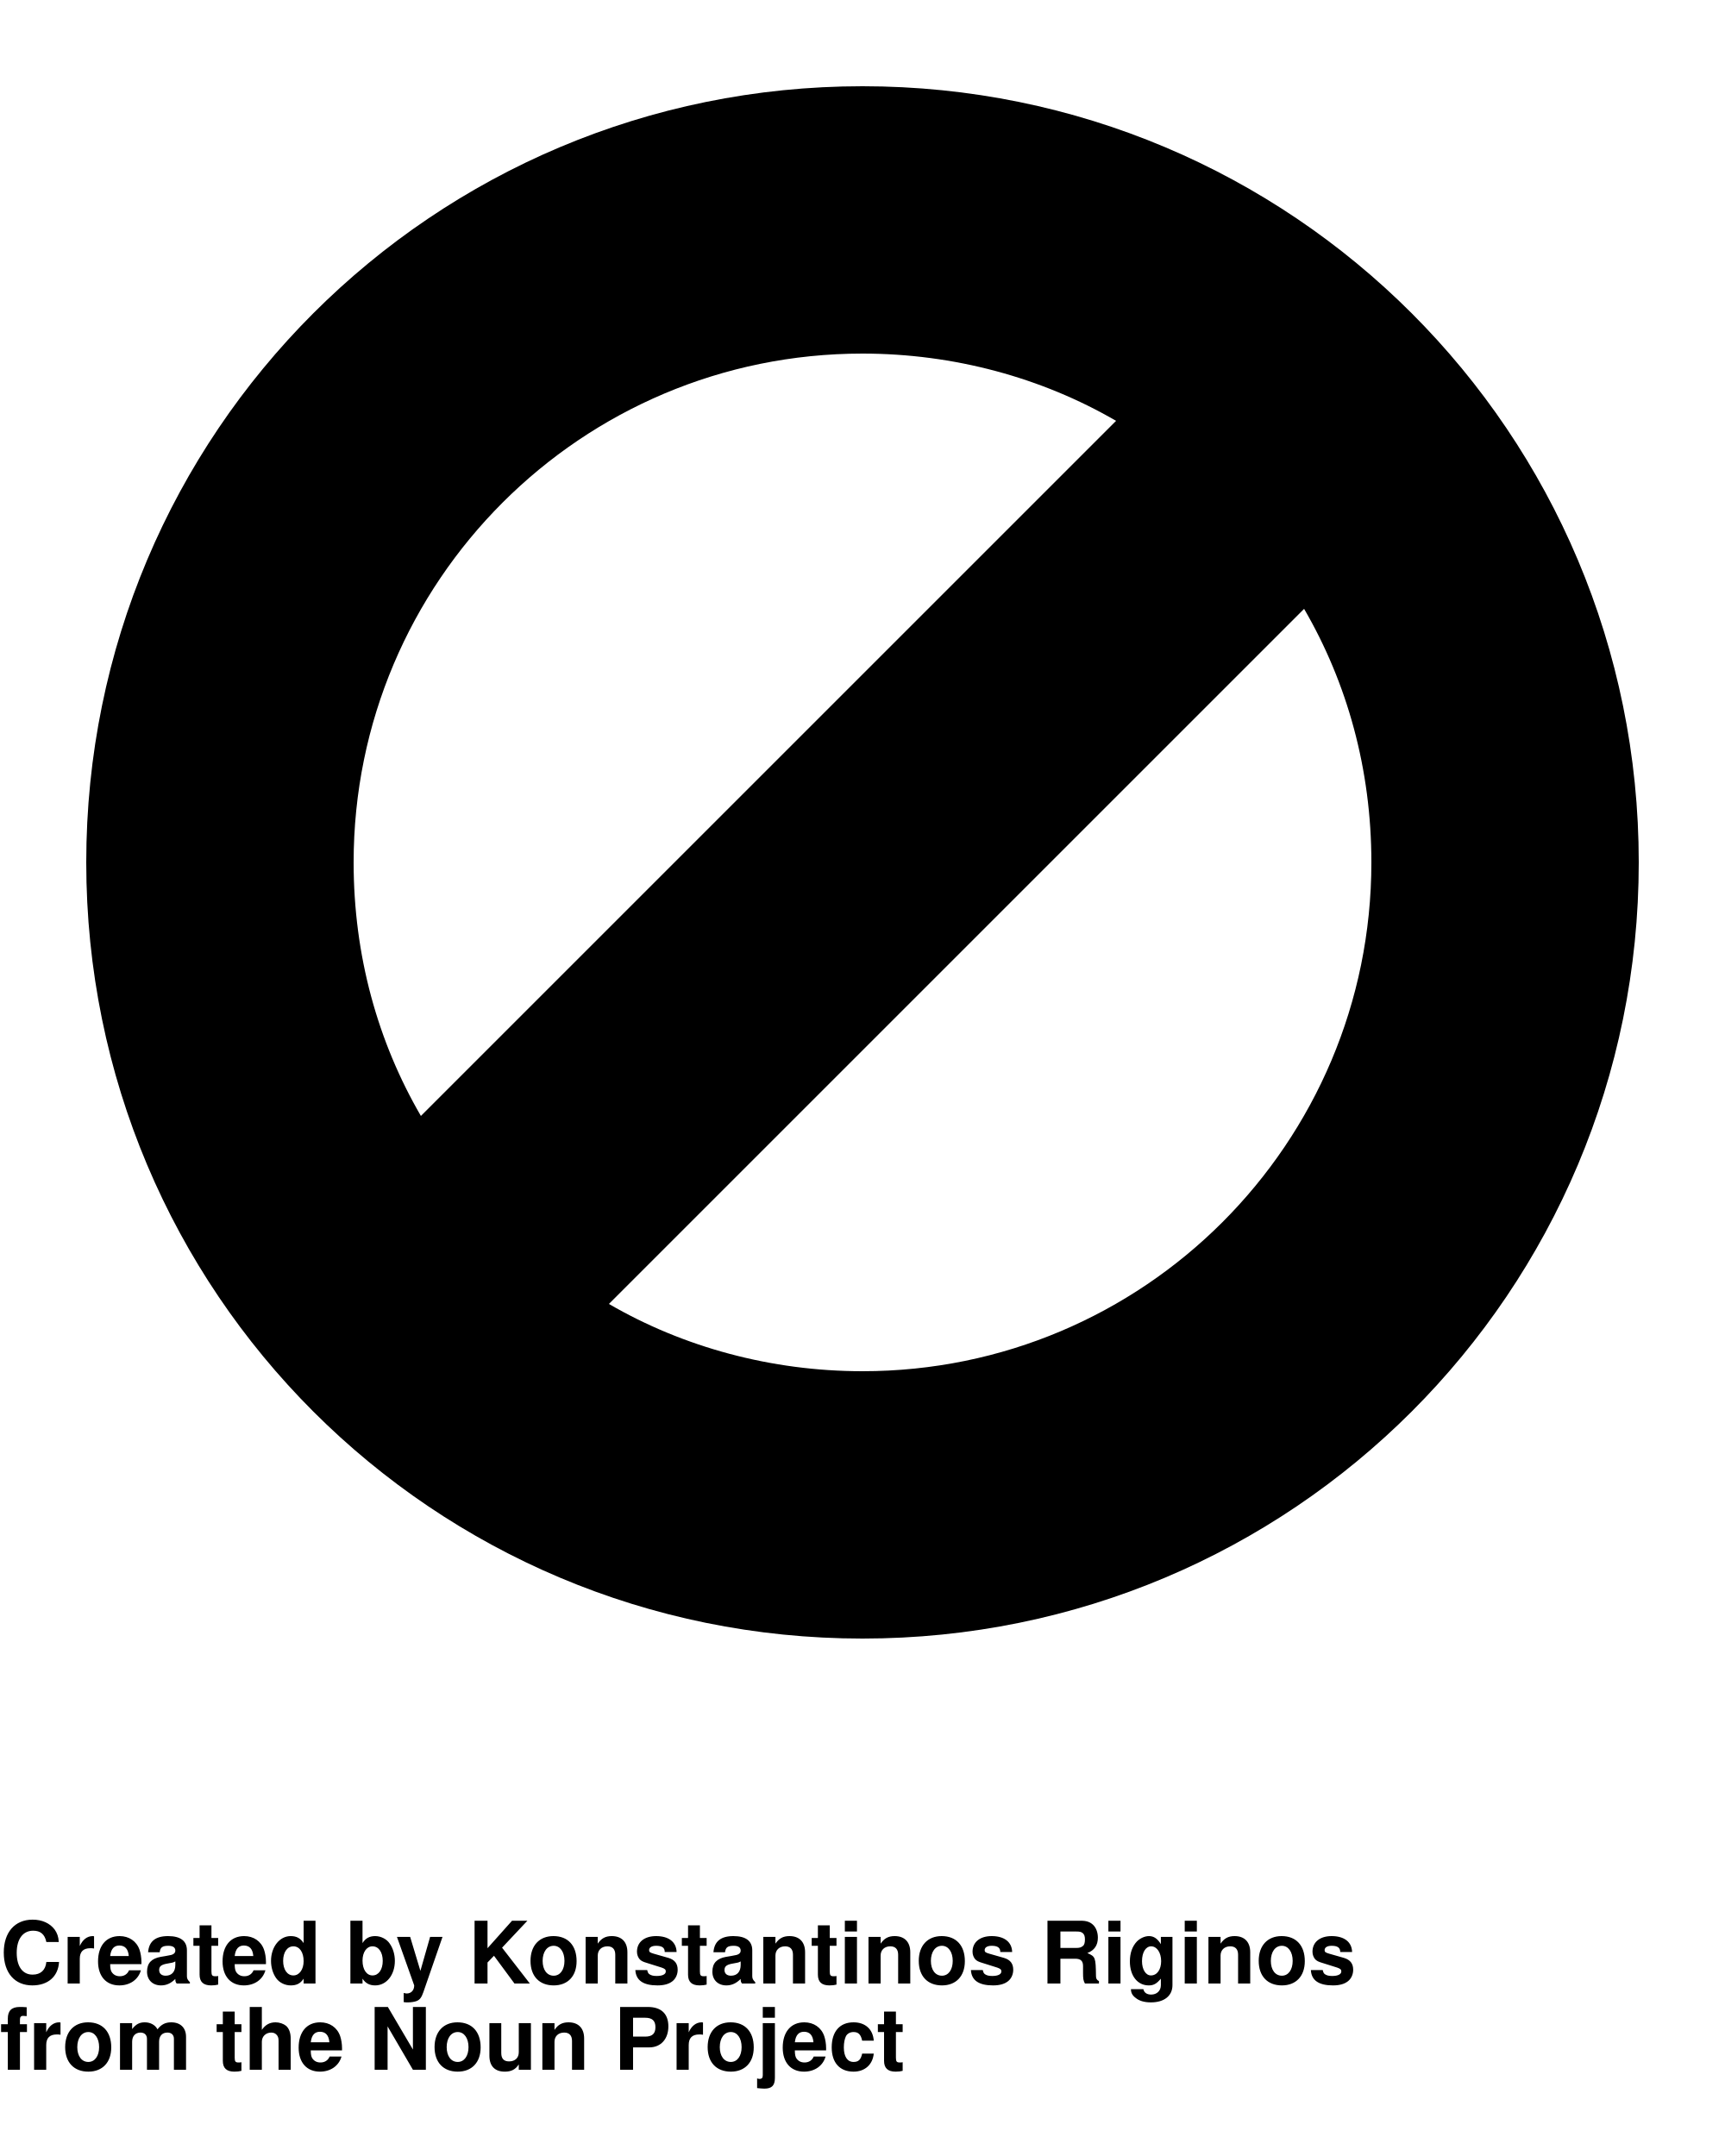
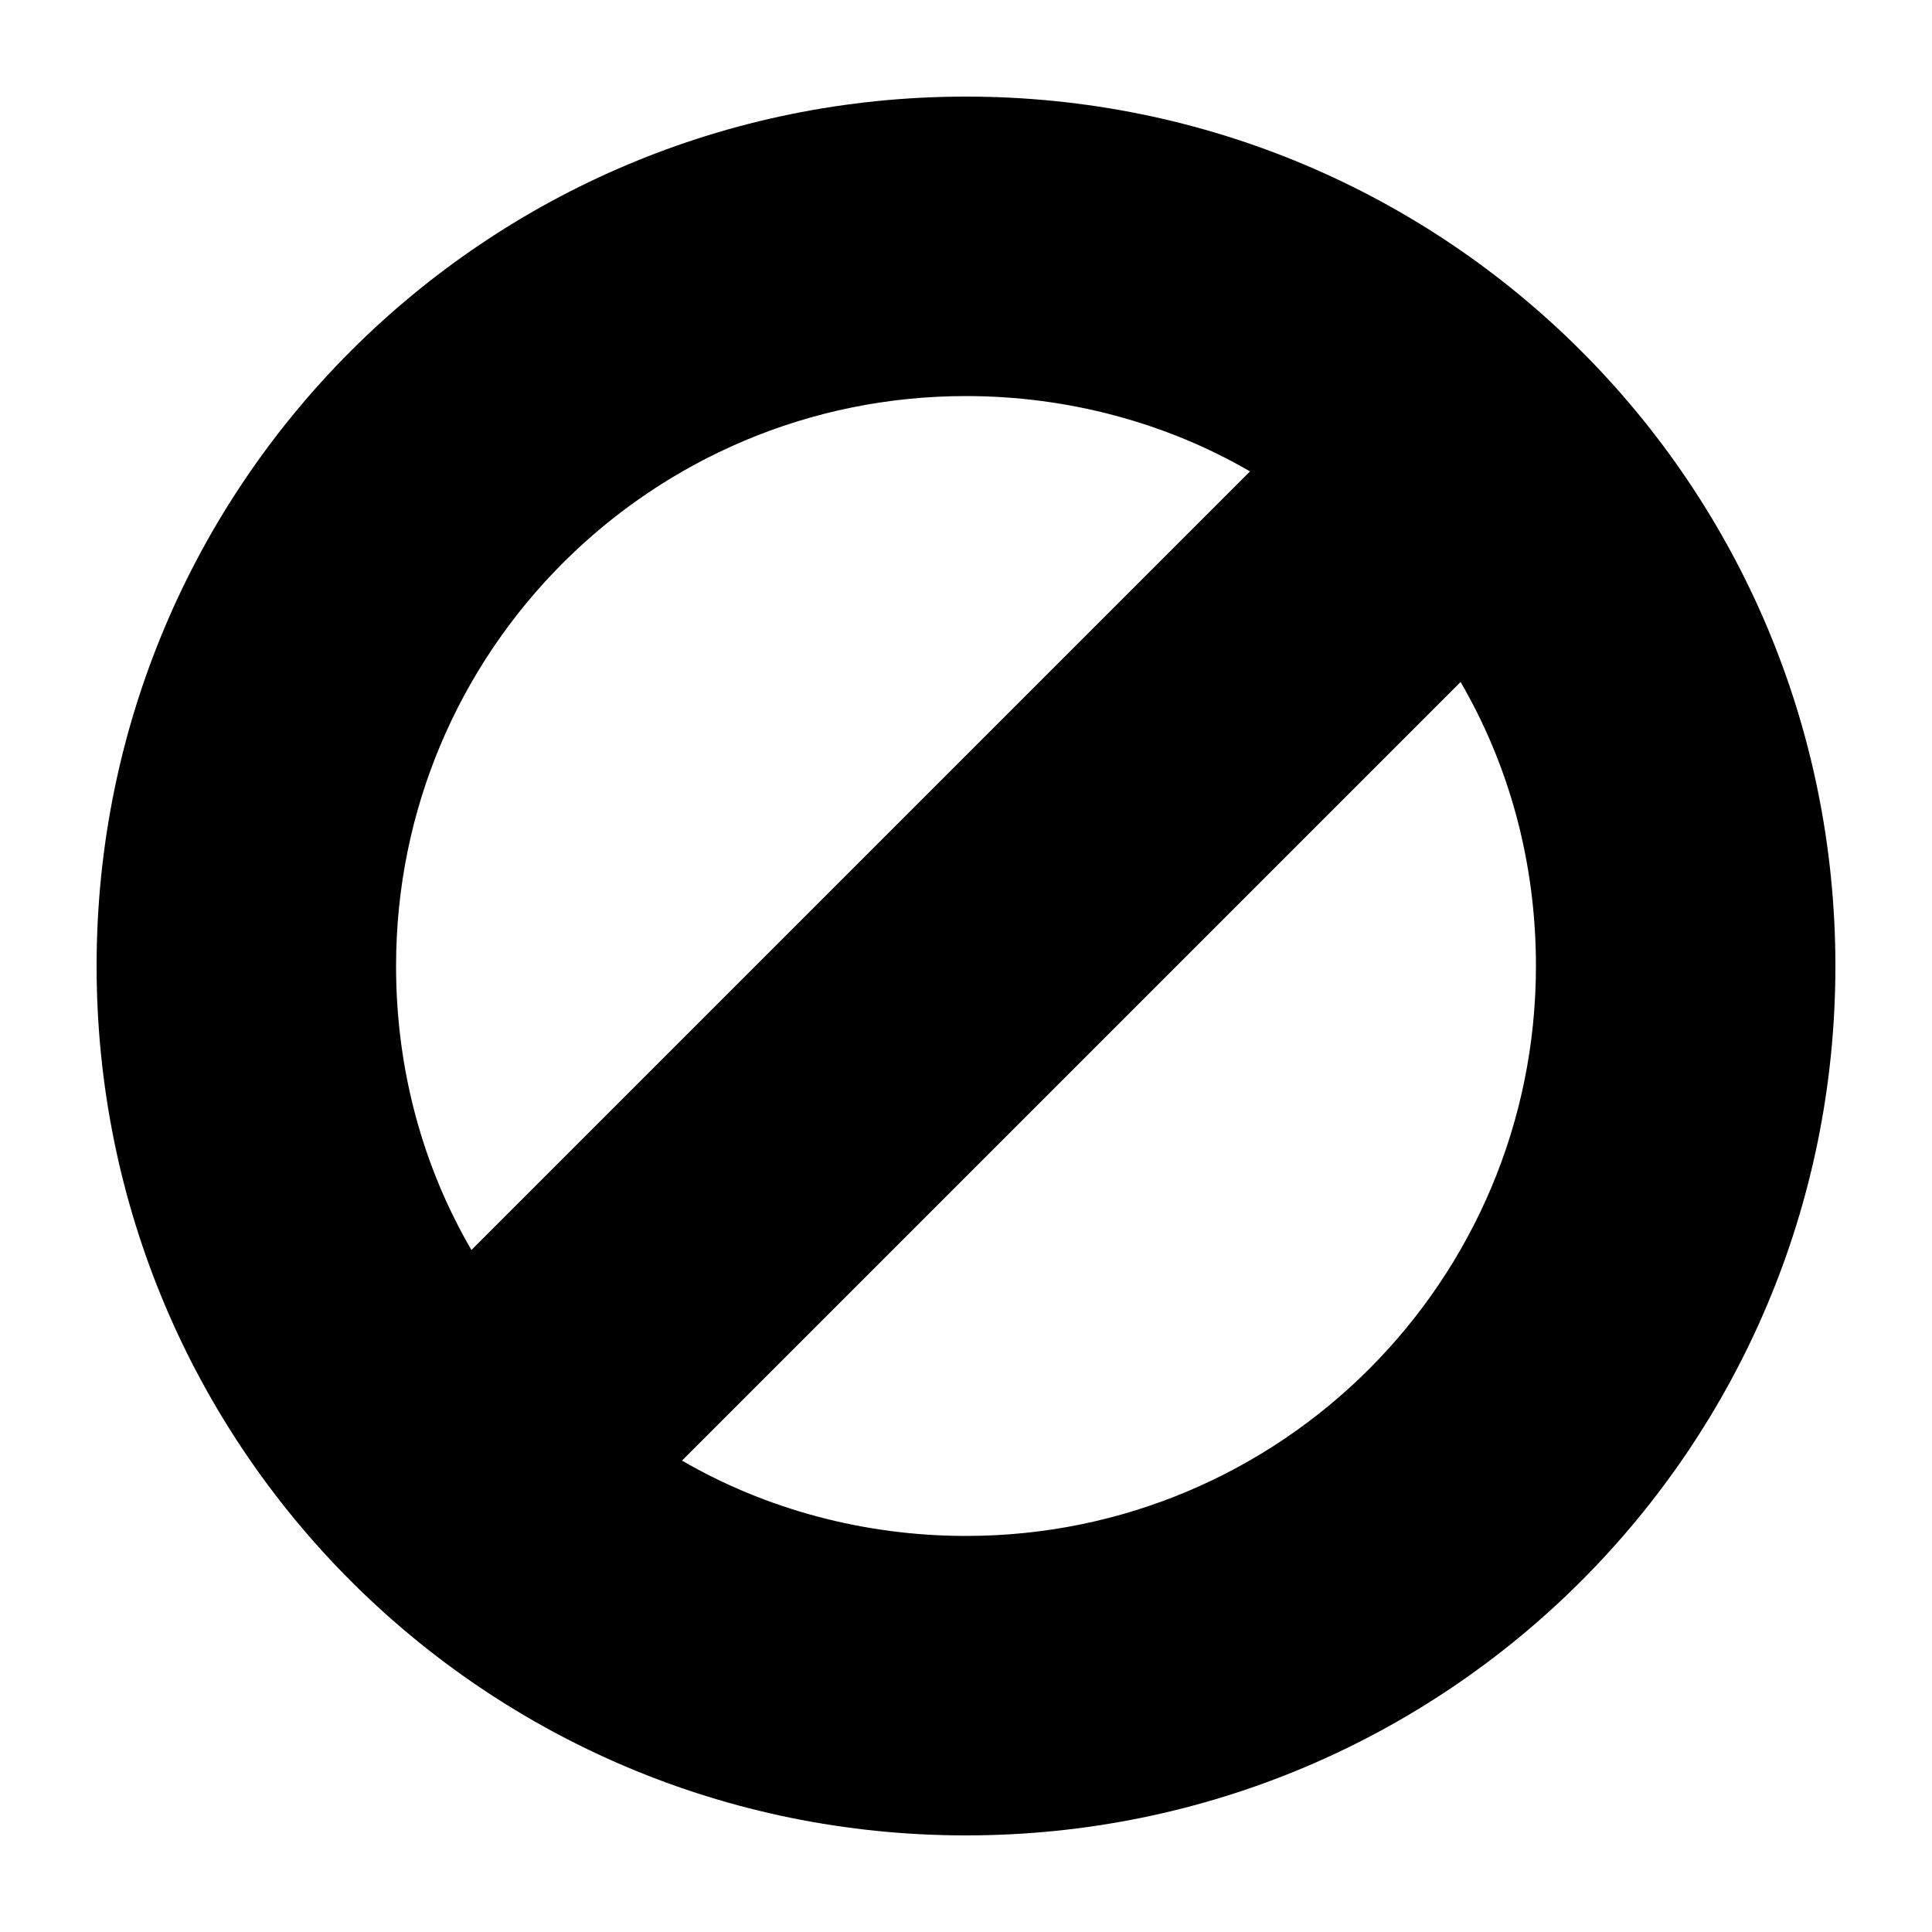
- <svg xmlns="http://www.w3.org/2000/svg" version="1.1" x="0px" y="0px" viewBox="0 0 100 125" enable-background="new 0 0 100 100" xml:space="preserve">
+ <svg xmlns="http://www.w3.org/2000/svg" version="1.1" x="0px" y="0px" viewBox="0 0 100 100" enable-background="new 0 0 100 100" xml:space="preserve">
  <path d="M50,5C25.1,5,5,25.1,5,50s20.1,45,45,45c24.9,0,45-20.1,45-45S74.9,5,50,5z M50,20.5c5.3,0,10.4,1.4,14.7,3.9L24.4,64.7  c-2.5-4.3-3.9-9.3-3.9-14.7C20.5,33.7,33.7,20.5,50,20.5z M50,79.5c-5.3,0-10.4-1.4-14.7-3.9l40.3-40.3c2.5,4.3,3.9,9.3,3.9,14.7  C79.5,66.3,66.3,79.5,50,79.5z" />
-   <text x="0" y="115" fill="#000000" font-size="5px" font-weight="bold" font-family="'Helvetica Neue', Helvetica, Arial-Unicode, Arial, Sans-serif">Created by Konstantinos Riginos</text>
-   <text x="0" y="120" fill="#000000" font-size="5px" font-weight="bold" font-family="'Helvetica Neue', Helvetica, Arial-Unicode, Arial, Sans-serif">from the Noun Project</text>
</svg>
